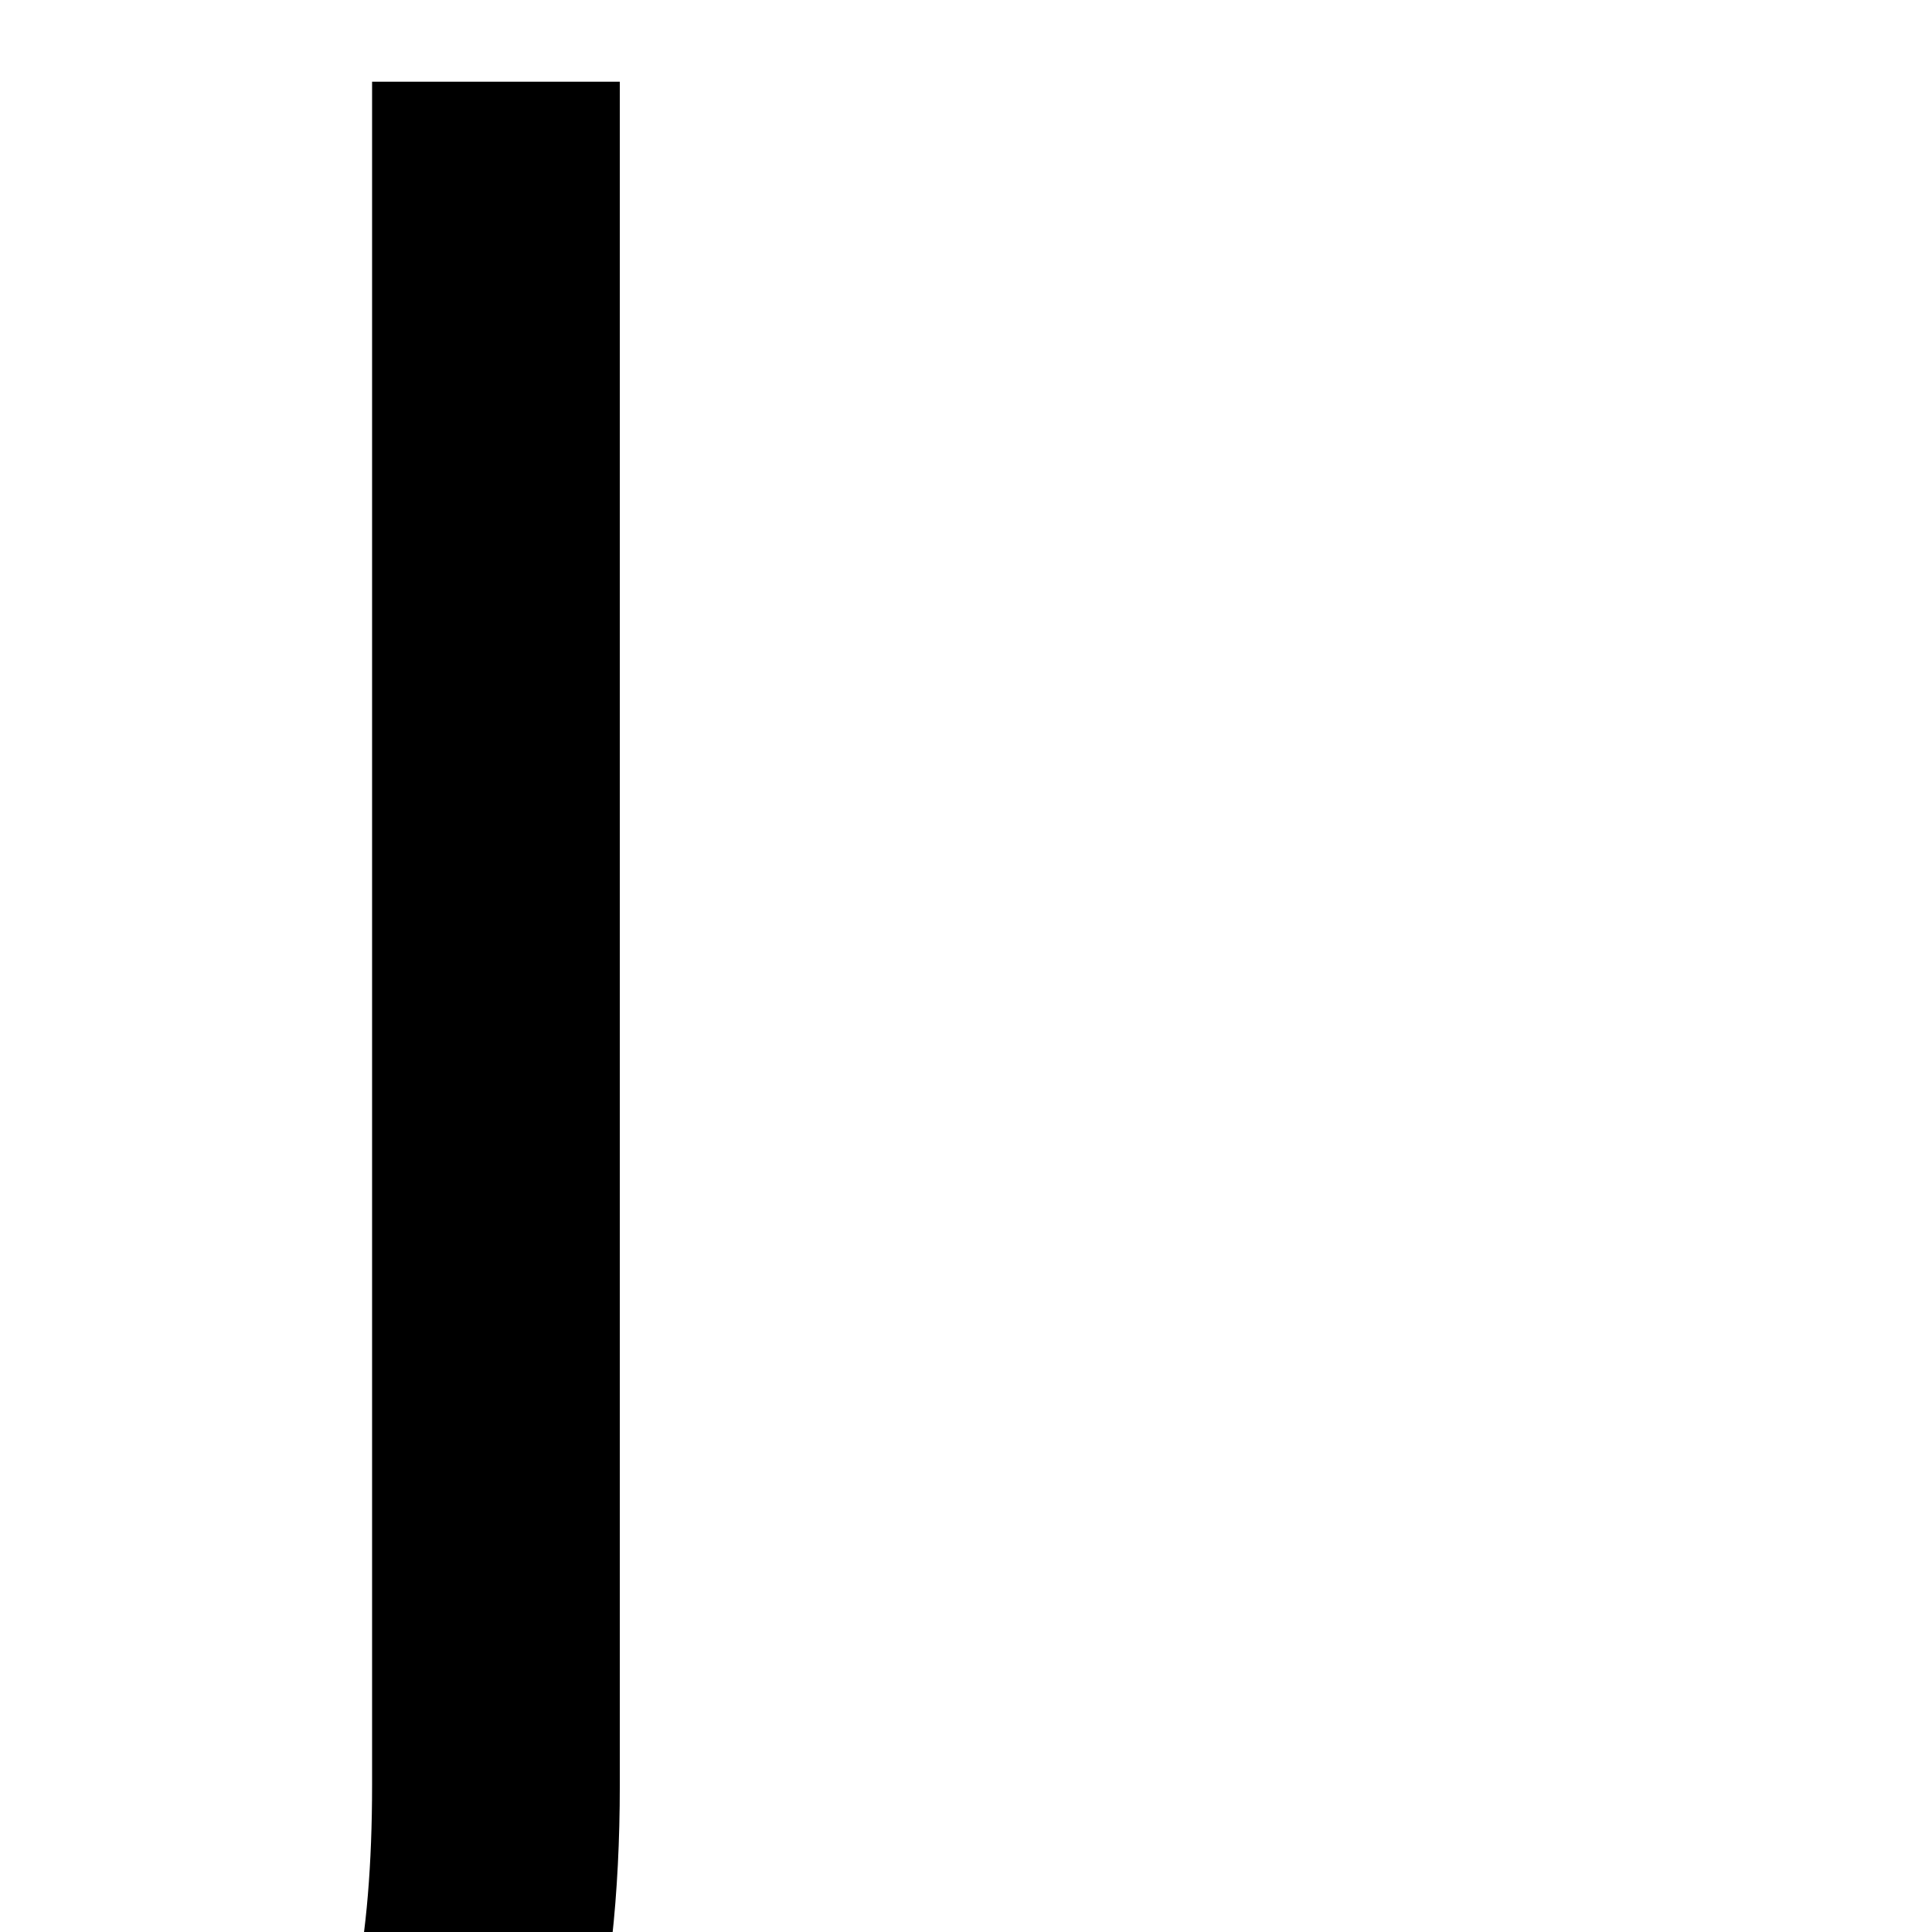
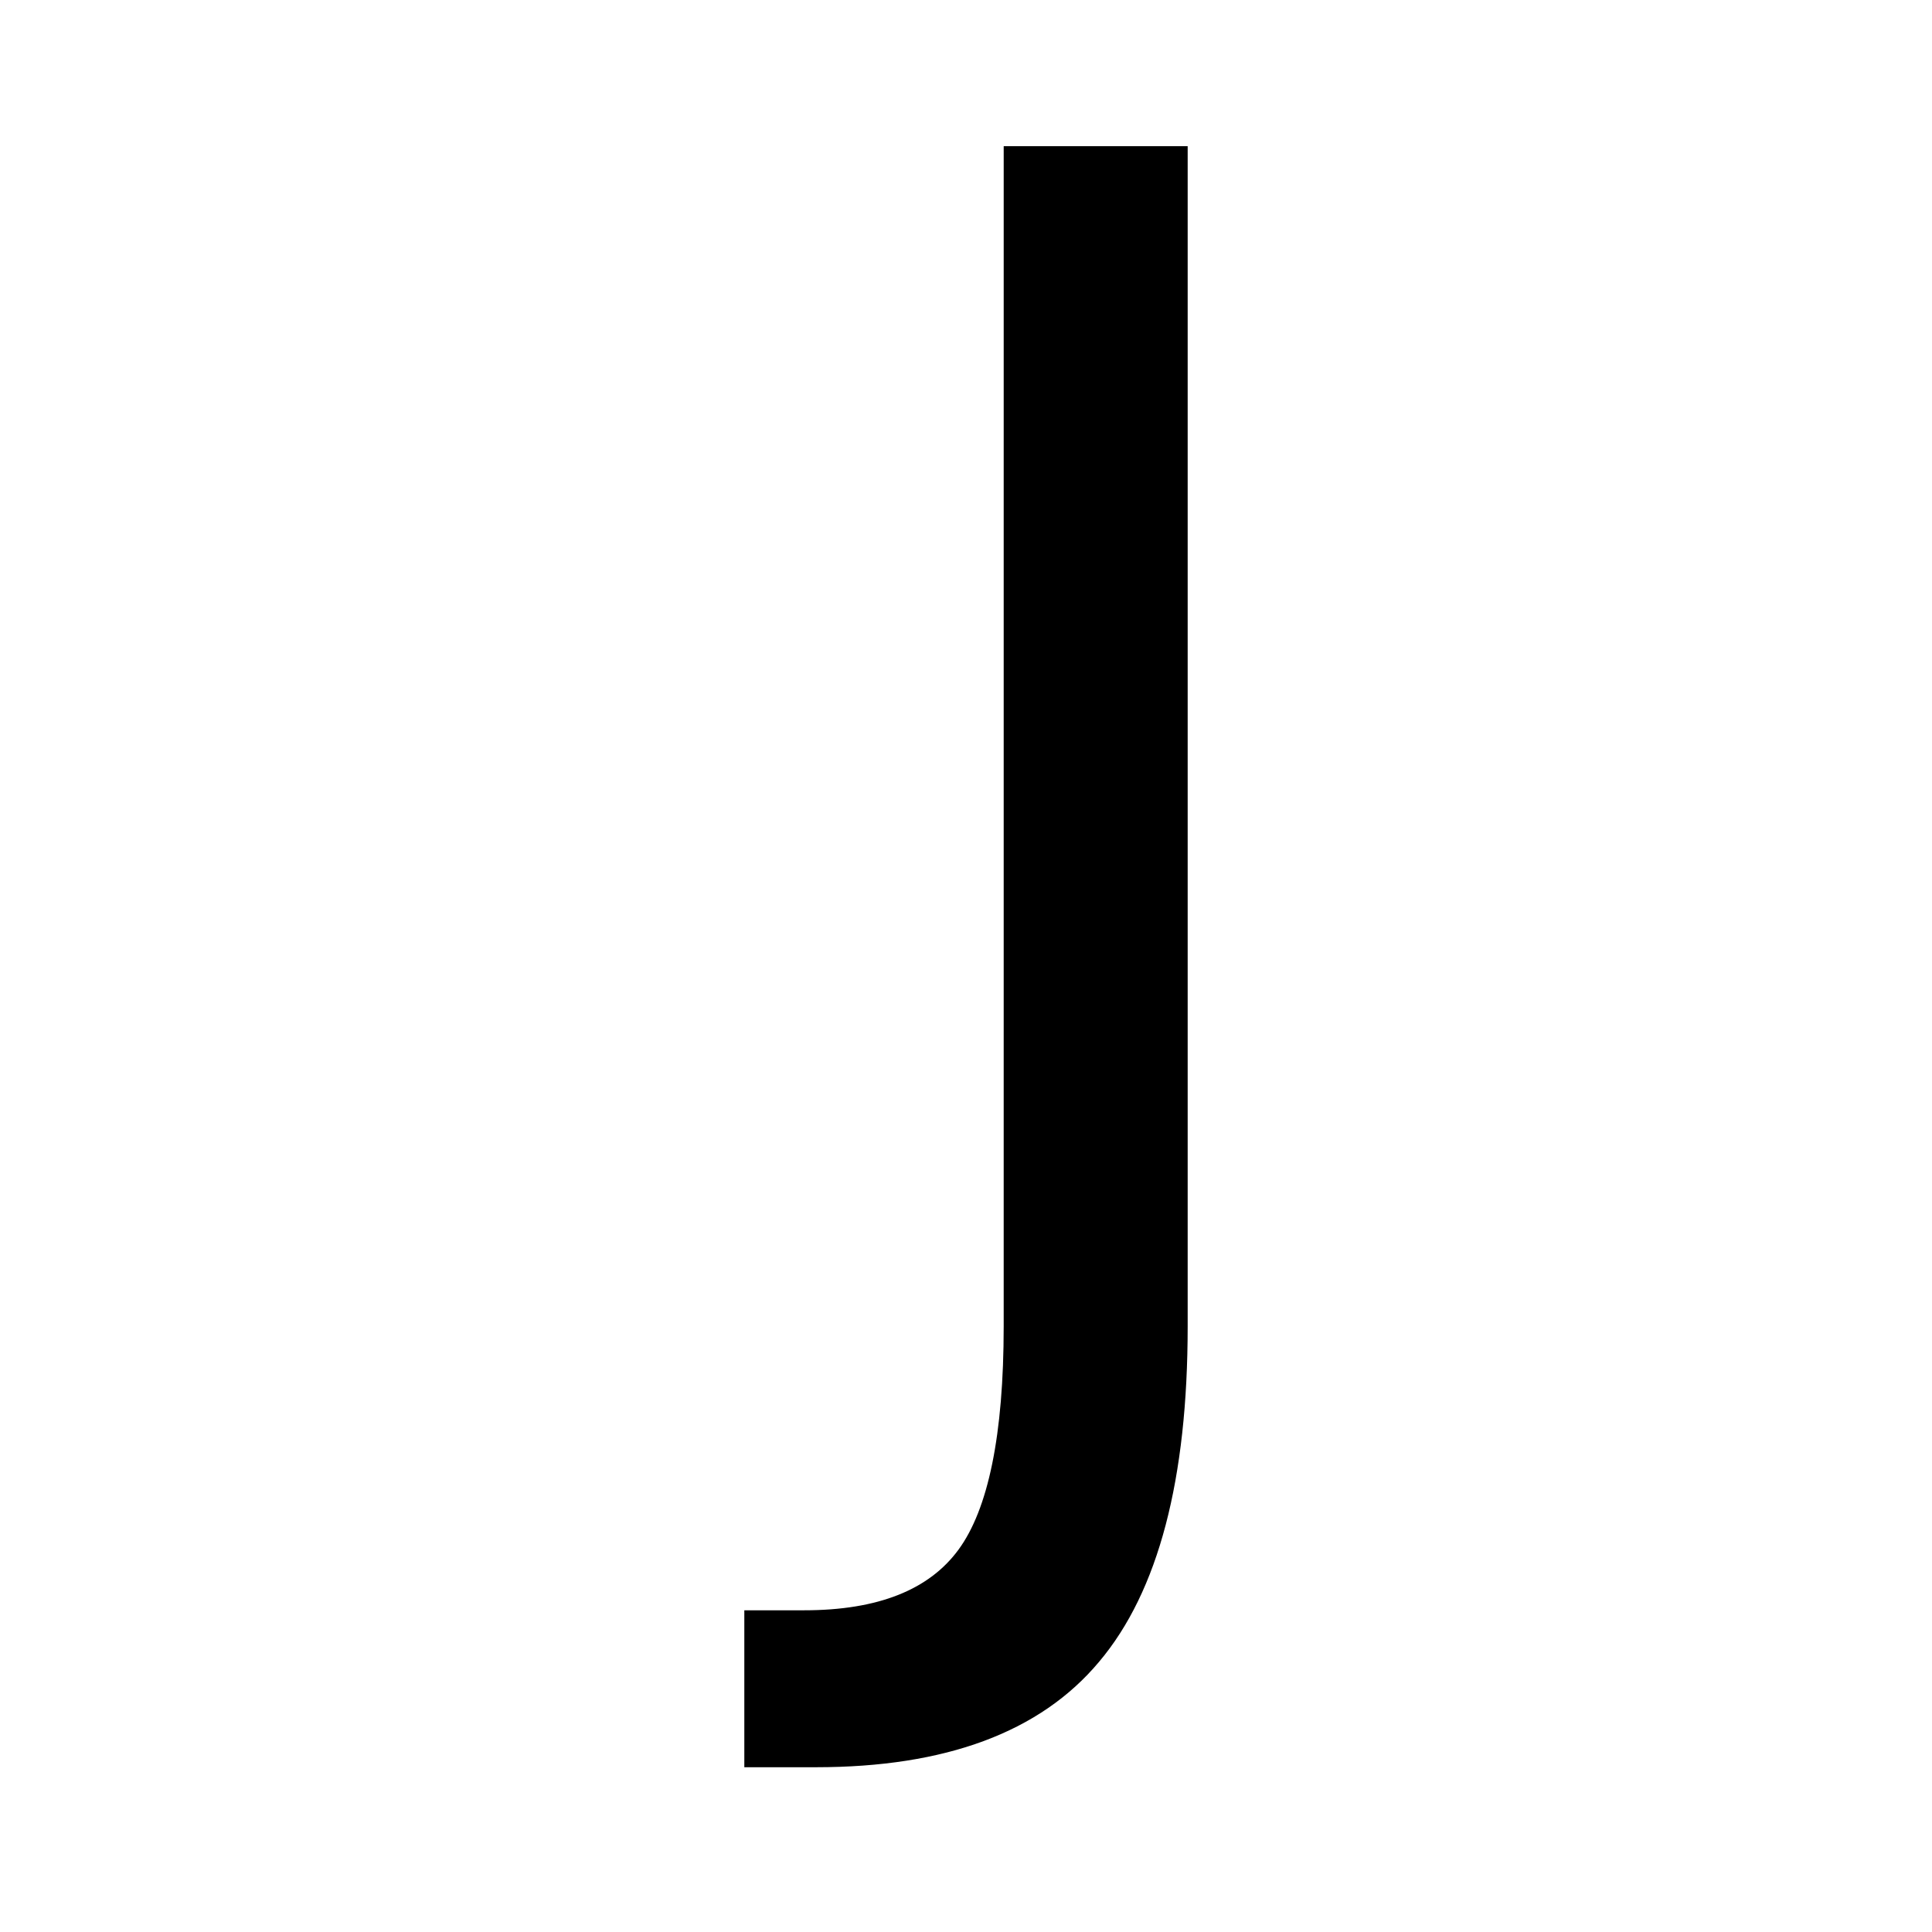
<svg xmlns="http://www.w3.org/2000/svg" height="100" width="100" viewBox="0 0 100 100" y="0px" x="0px" id="Ebene_1" version="1.1">
  <defs id="defs7" />
-   <g id="text2" style="font-size:130px" aria-label="J">
-     <path id="path11" style="font-size:130px" d="M 19.259,4.229 H 32.081 V 92.398 q 0,17.139 -6.538,24.883 -6.475,7.744 -20.884,7.744 H -0.229 V 114.234 H 3.771 q 8.506,0 11.997,-4.761 3.491,-4.761 3.491,-17.075 z" />
+   <g id="text2" style="font-size:130px;stroke:#000000;stroke-opacity:1" aria-label="J" transform="matrix(0.6889146,0,0,0.6889146,39.02816,4.995264)">
+     <path id="path11" style="font-size:130px;stroke:#000000;stroke-opacity:1" d="m 19.259,4.229 12.822,0 0,88.169 q 0,17.139 -6.538,24.883 -6.475,7.744 -20.884,7.744 l -4.888,0 0,-10.791 3.999,0 q 8.506,0 11.997,-4.761 3.491,-4.761 3.491,-17.075 z" />
  </g>
</svg>
